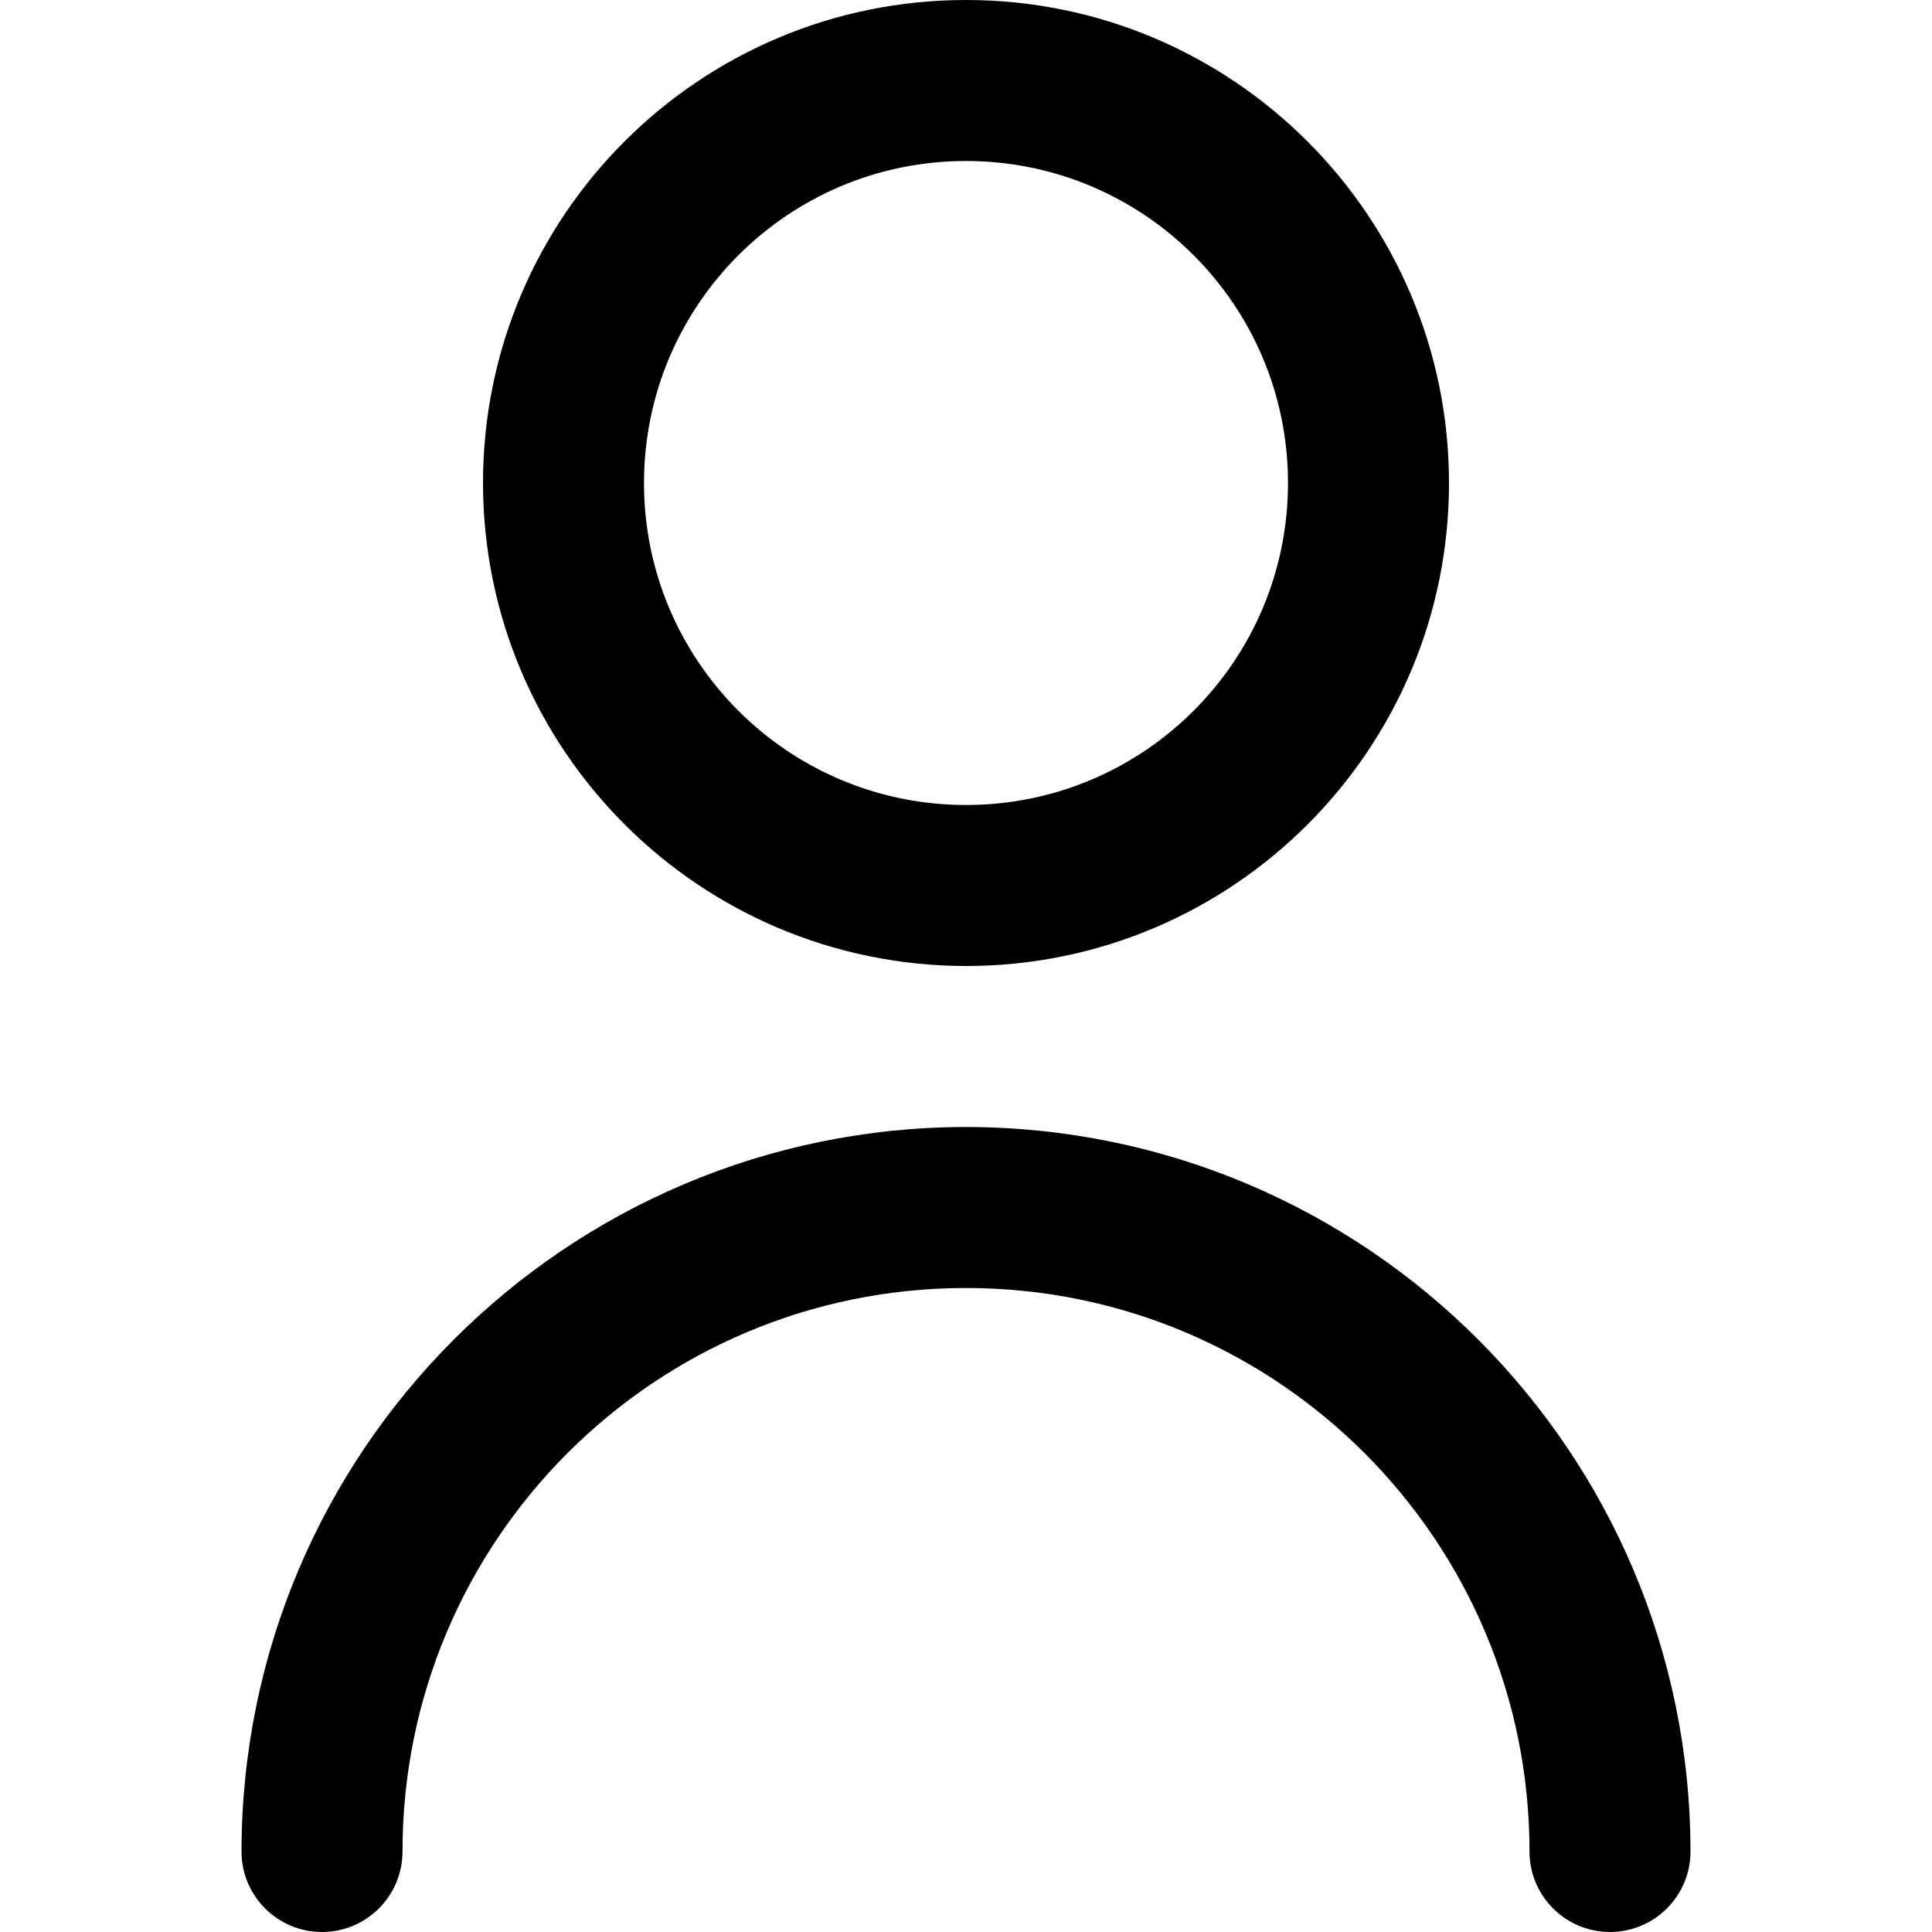
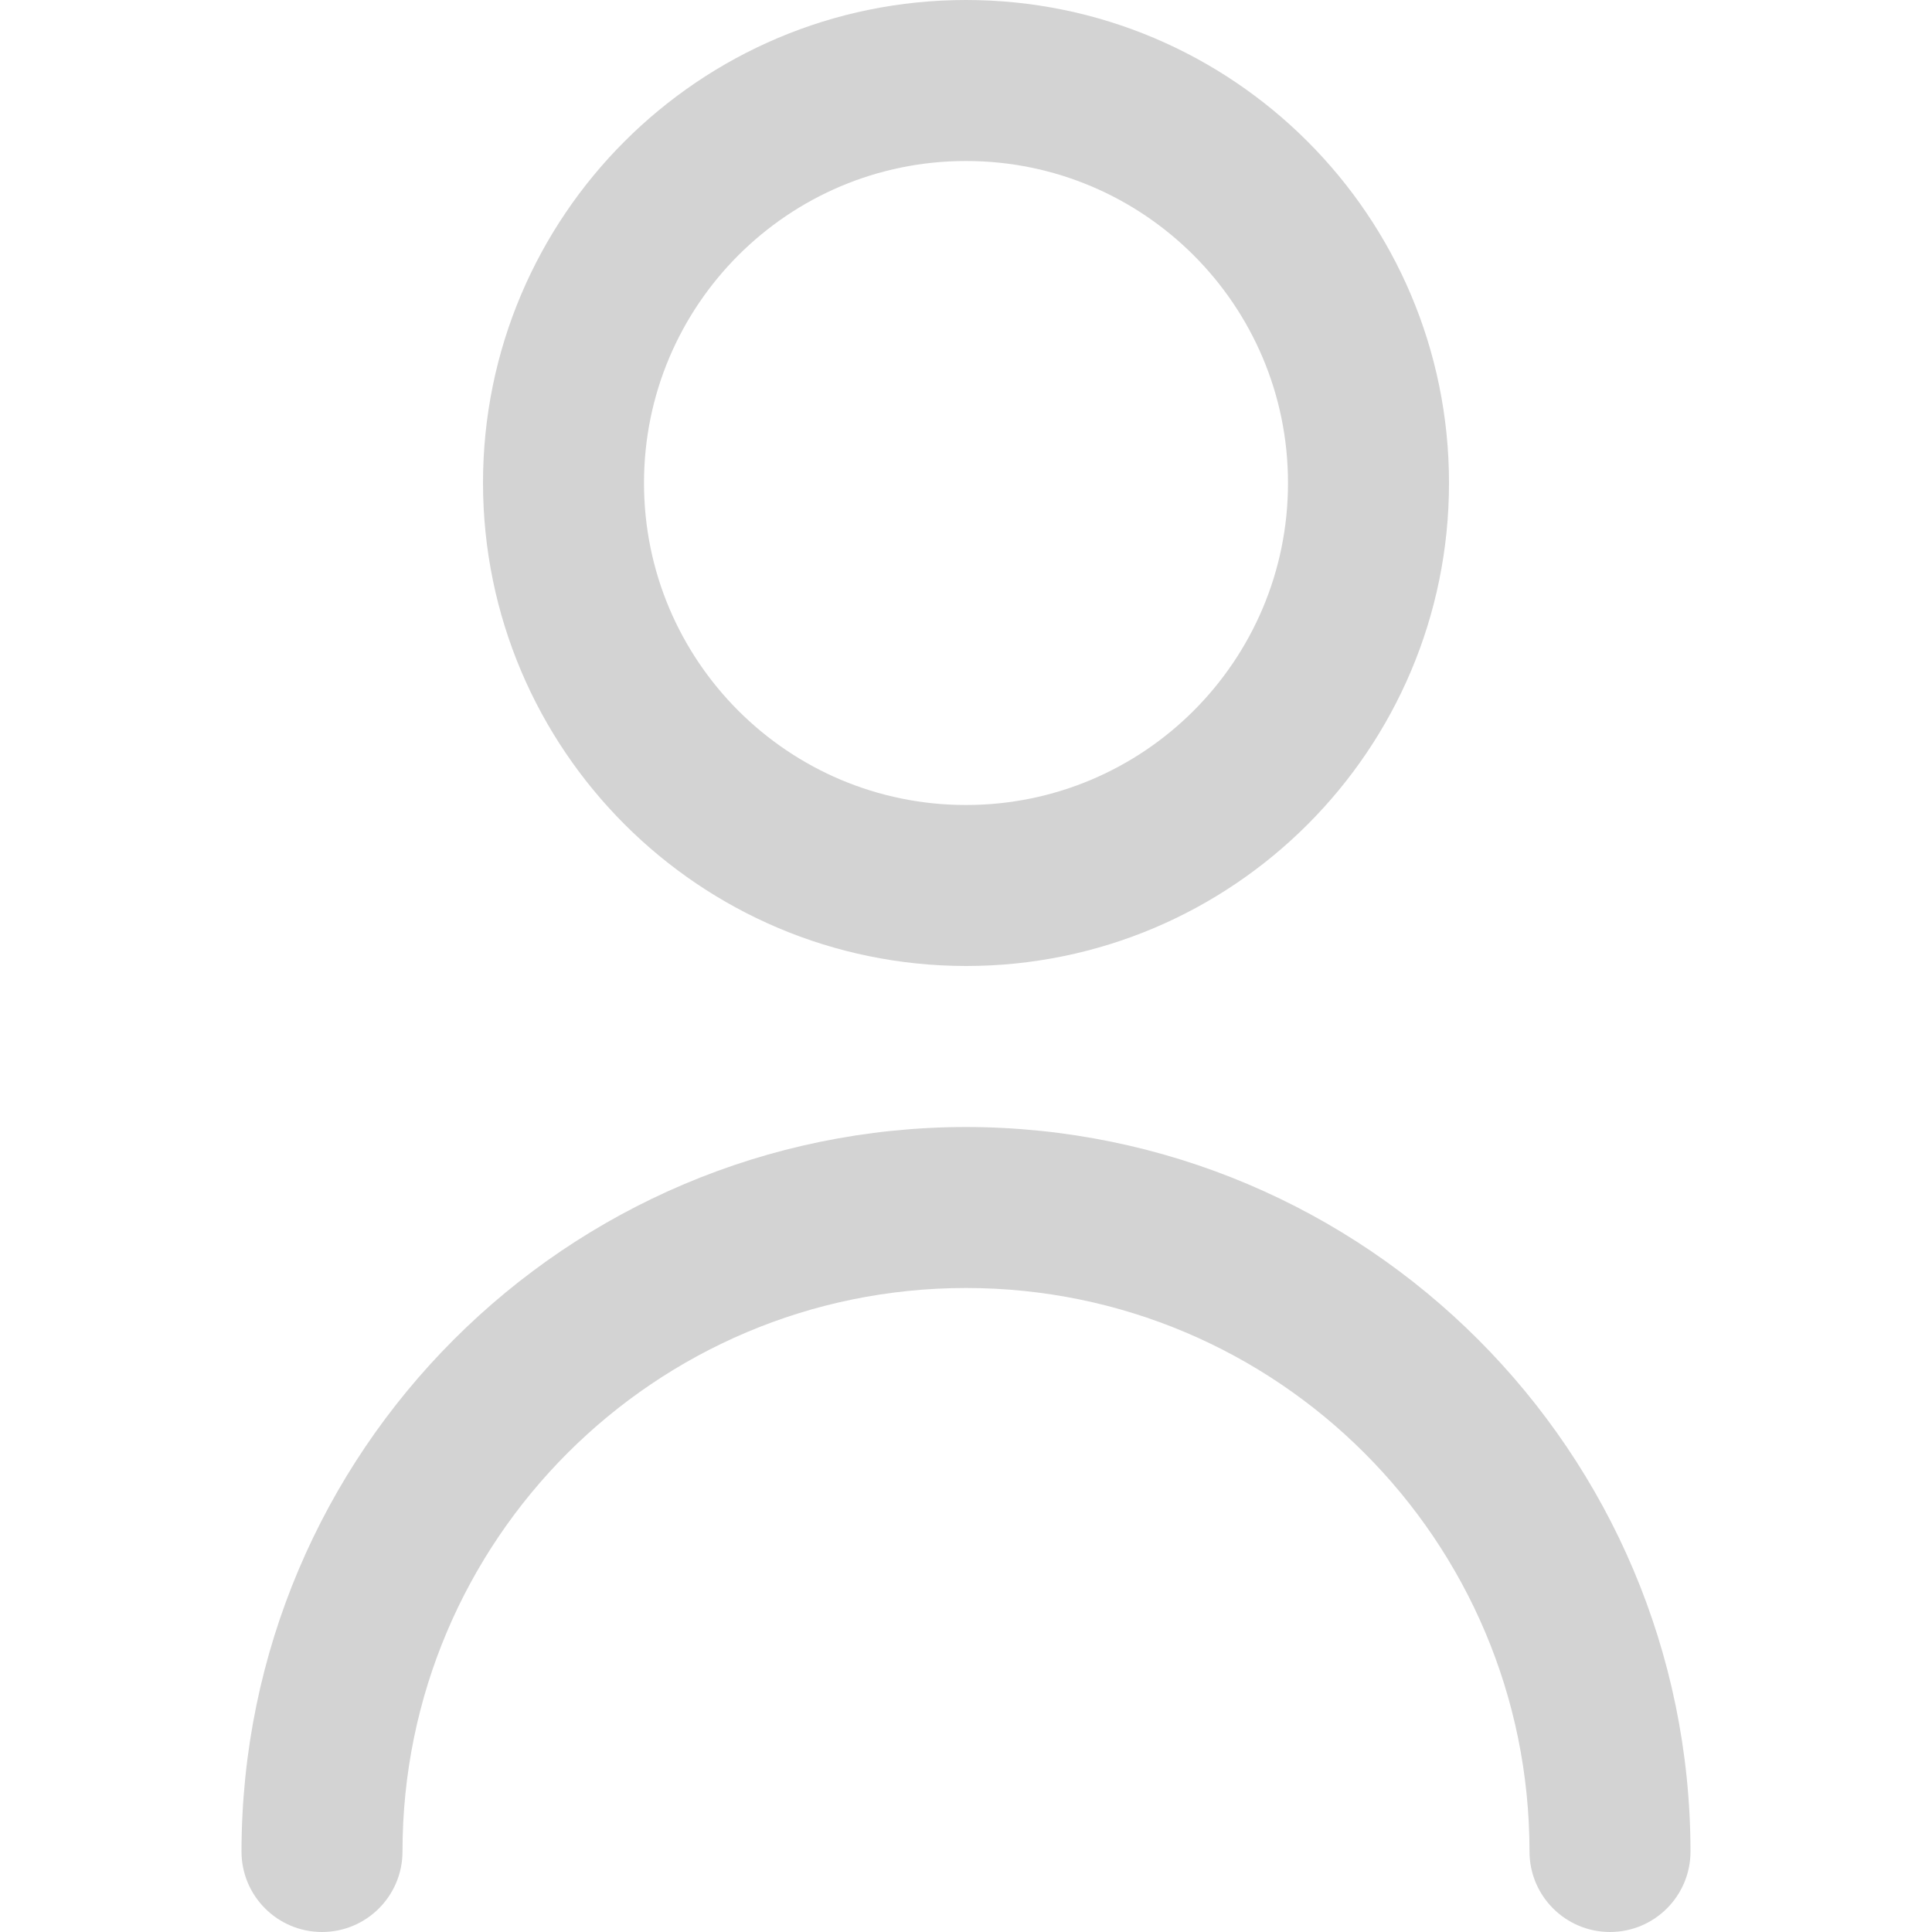
- <svg xmlns="http://www.w3.org/2000/svg" id="Outline" viewBox="0 0 24 24" width="512" height="512">
+ <svg xmlns="http://www.w3.org/2000/svg" id="Outline" viewBox="0 0 24 24" width="512" height="512" fill="#d3d3d3">
  <path d="M12,12A6,6,0,1,0,6,6,6.006,6.006,0,0,0,12,12ZM12,2A4,4,0,1,1,8,6,4,4,0,0,1,12,2Z" />
  <path d="M12,14a9.01,9.01,0,0,0-9,9,1,1,0,0,0,2,0,7,7,0,0,1,14,0,1,1,0,0,0,2,0A9.01,9.01,0,0,0,12,14Z" />
</svg>
